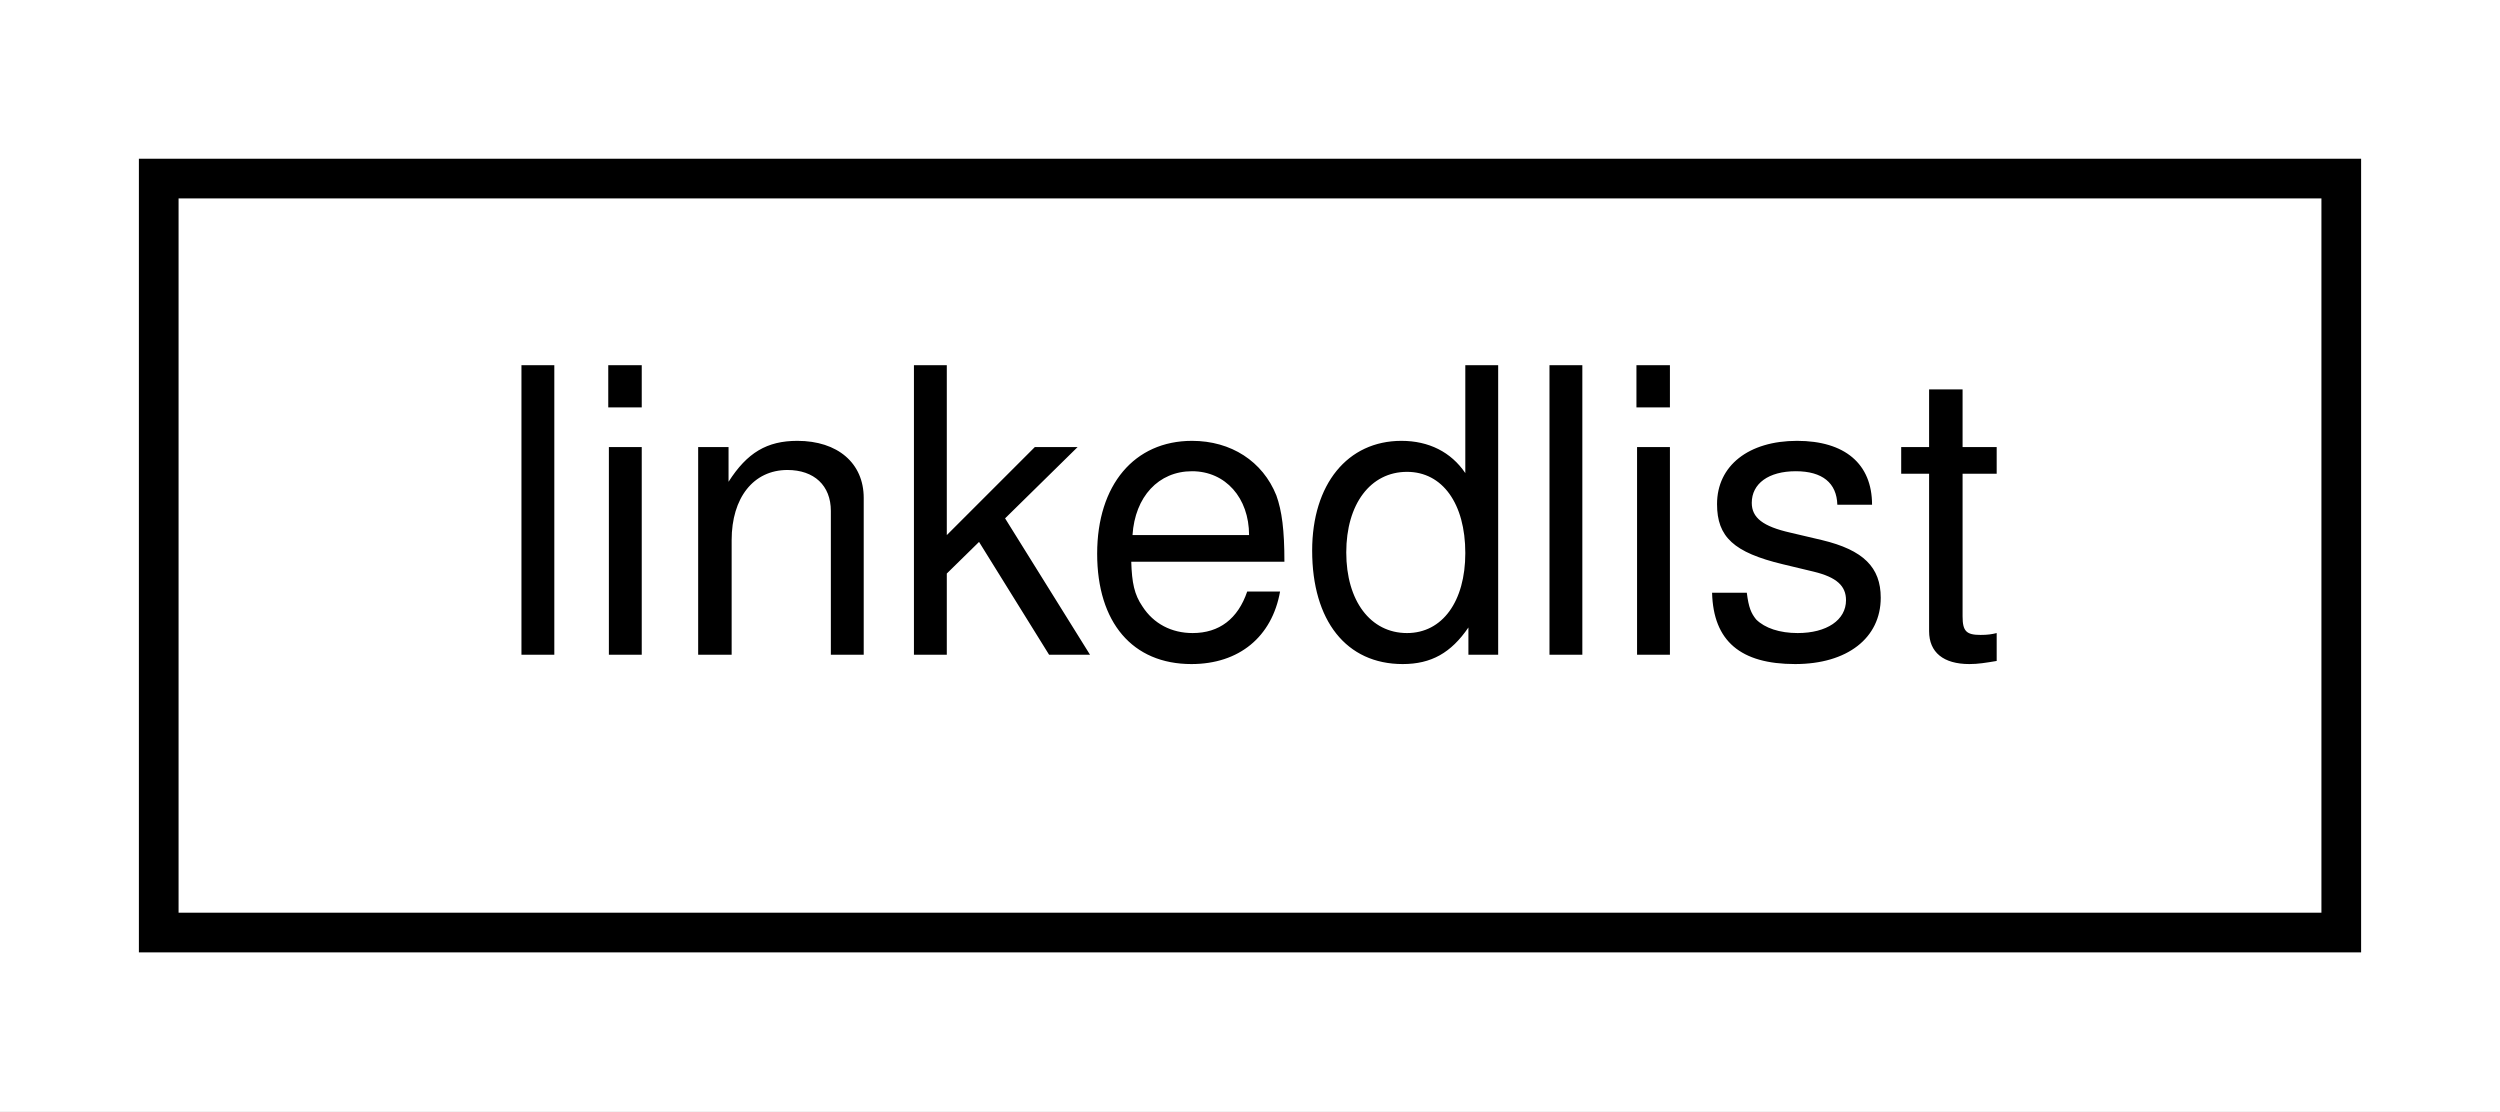
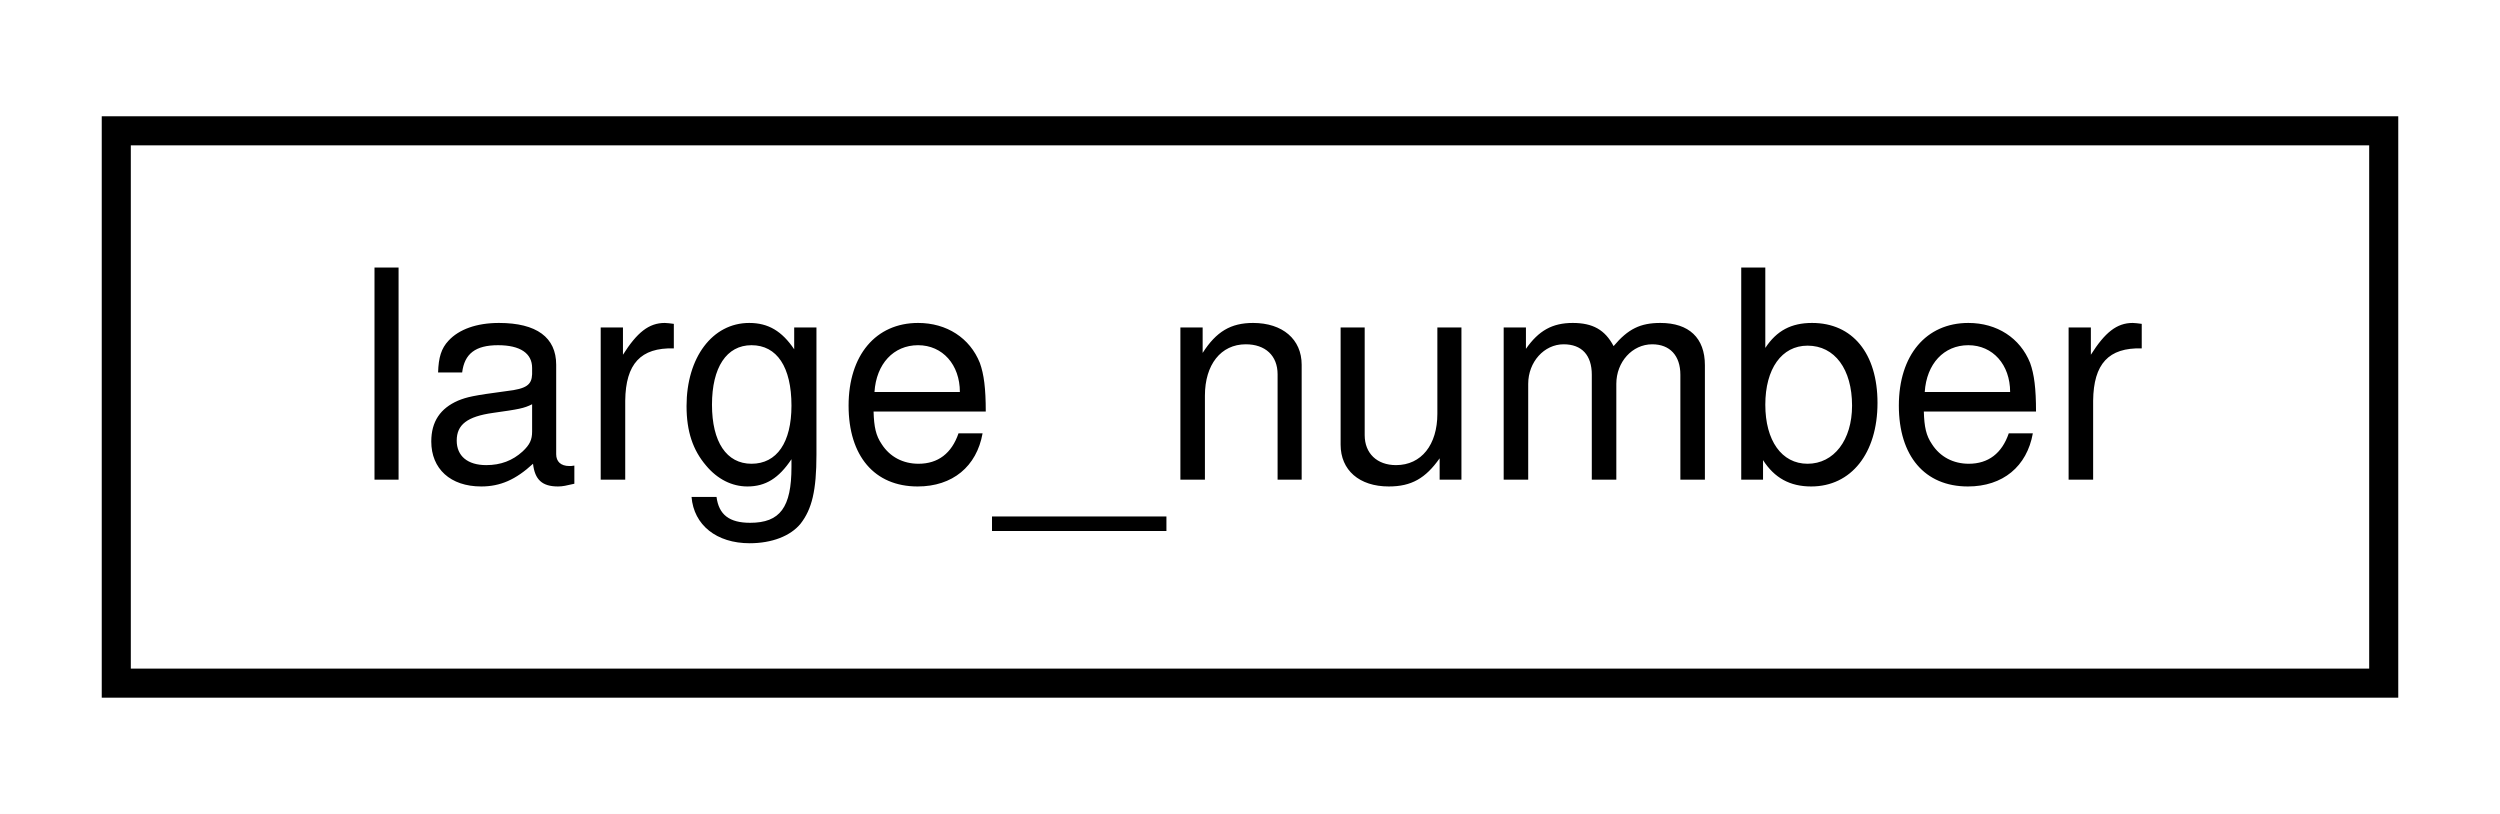
- <svg xmlns="http://www.w3.org/2000/svg" xmlns:xlink="http://www.w3.org/1999/xlink" width="63pt" height="28pt" viewBox="0.00 0.00 63.00 28.00">
+ <svg xmlns="http://www.w3.org/2000/svg" xmlns:xlink="http://www.w3.org/1999/xlink" width="86pt" height="28pt" viewBox="0.00 0.00 86.00 28.00">
  <g id="graph0" class="graph" transform="scale(1 1) rotate(0) translate(4 24)">
-     <polygon fill="white" stroke="transparent" points="-4,4 -4,-24 59,-24 59,4 -4,4" />
+     <polygon fill="white" stroke="transparent" points="-4,4 -4,-24 82,-24 82,4 -4,4" />
    <g id="node1" class="node">
      <g id="a_node1">
-         <a xlink:href="d0/dff/structlinkedlist.html" target="_top" xlink:title=" ">
-           <polygon fill="white" stroke="black" points="0,-0.5 0,-19.5 55,-19.5 55,-0.5 0,-0.5" />
-           <text text-anchor="middle" x="27.5" y="-7.5" font-family="Helvetica,sans-Serif" font-size="10.00">linkedlist</text>
+         <a xlink:href="db/d82/classlarge__number.html" target="_top" xlink:title=" ">
+           <polygon fill="white" stroke="black" points="0,-0.5 0,-19.5 78,-19.5 78,-0.5 0,-0.5" />
+           <text text-anchor="middle" x="39" y="-7.5" font-family="Helvetica,sans-Serif" font-size="10.00">large_number</text>
        </a>
      </g>
    </g>
  </g>
</svg>
